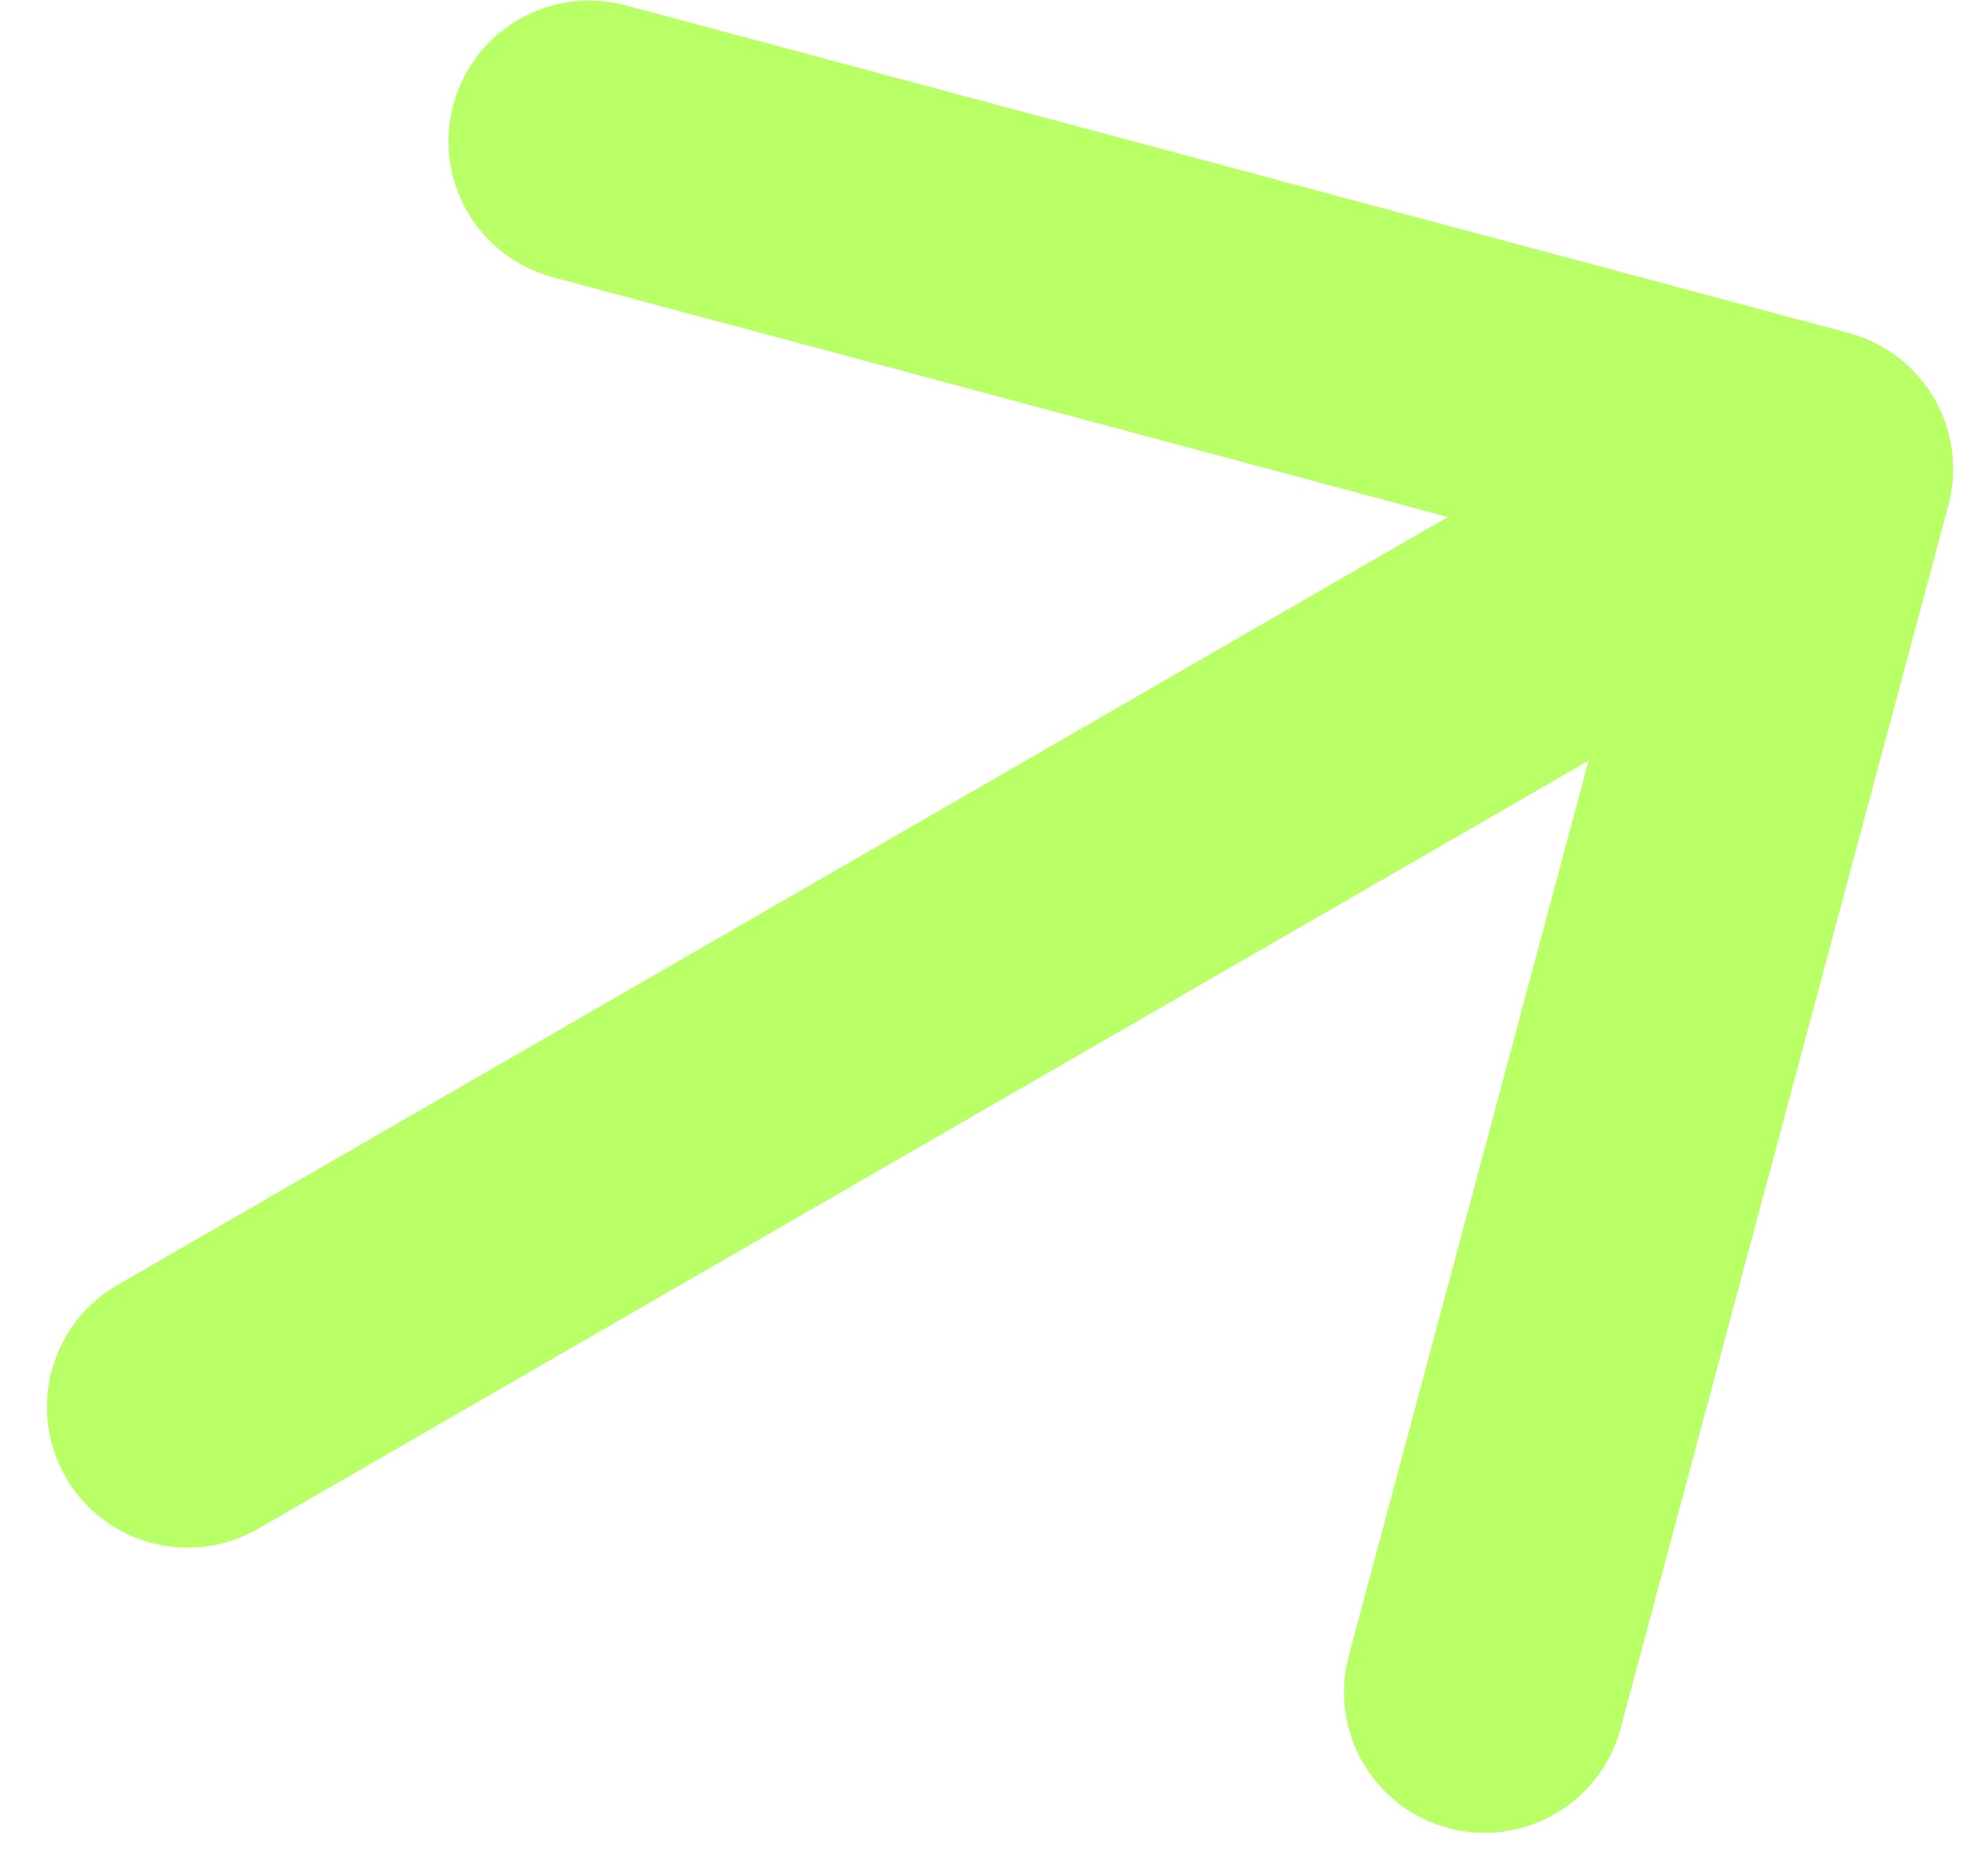
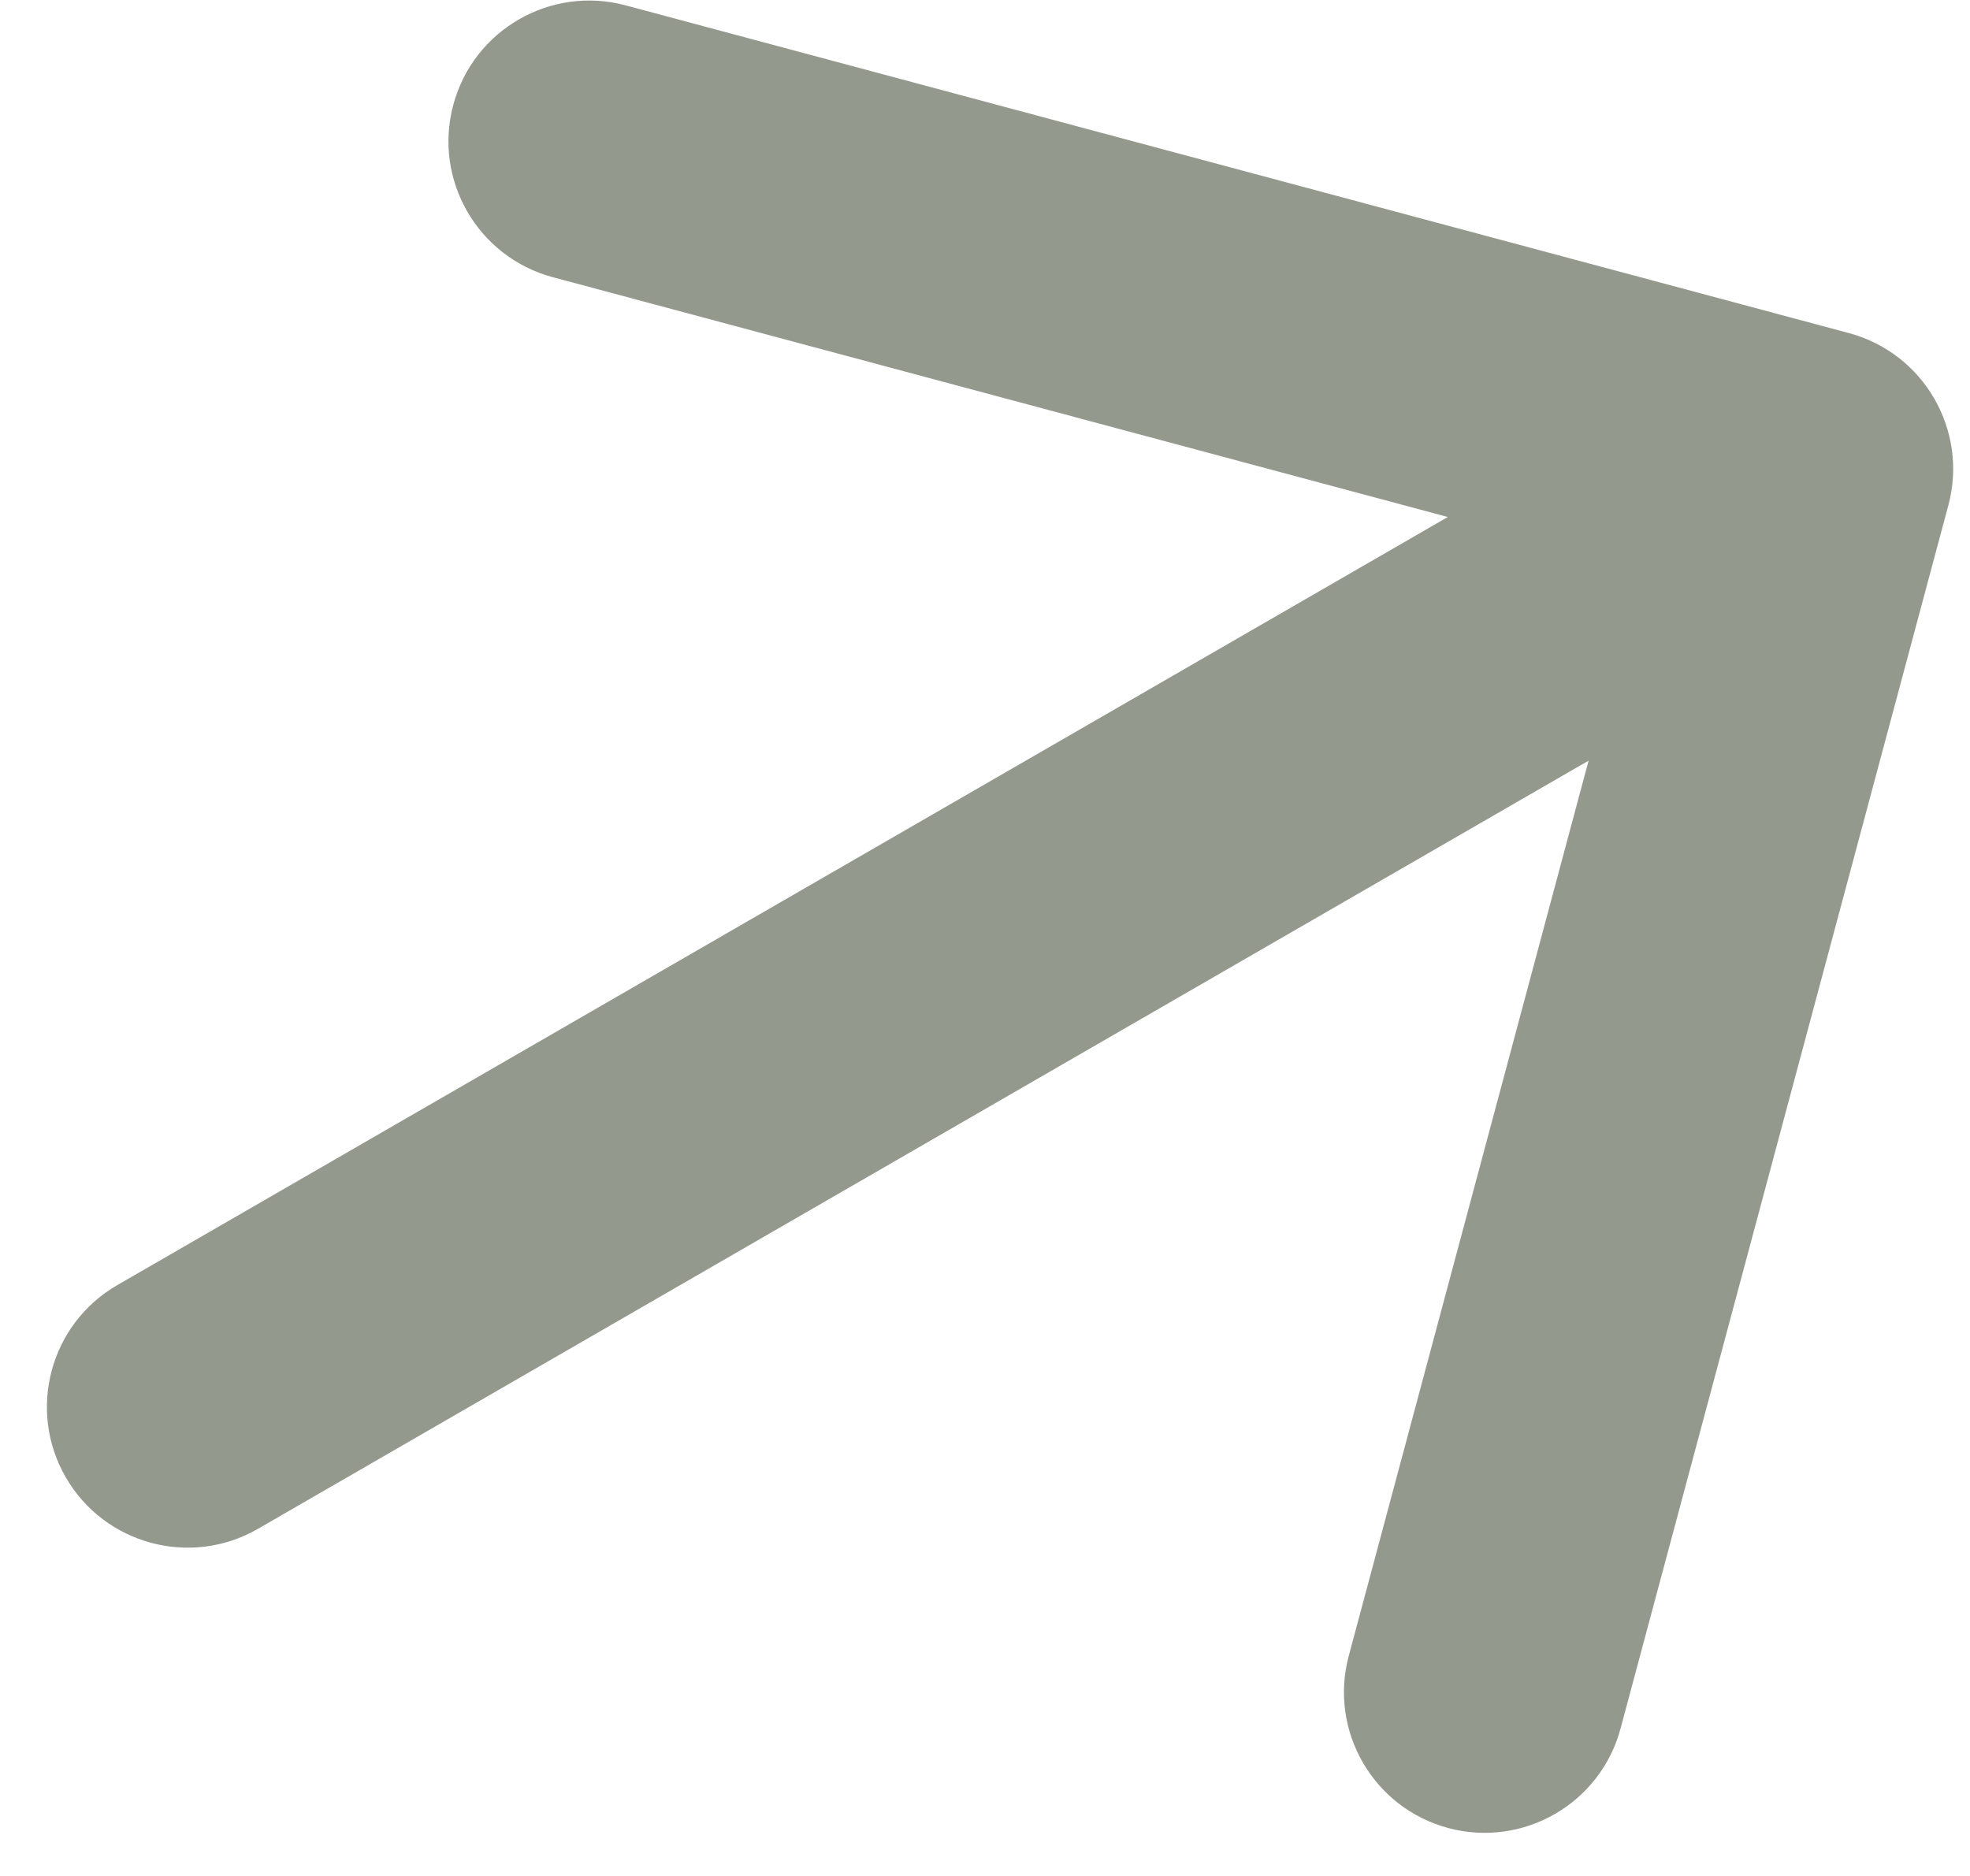
<svg xmlns="http://www.w3.org/2000/svg" width="21" height="20" viewBox="0 0 21 20" fill="none">
  <g id="Icon">
-     <path id="Arrow 1" d="M1.25 13.701C0.533 14.115 0.287 15.033 0.701 15.75C1.115 16.467 2.033 16.713 2.75 16.299L1.25 13.701ZM20.769 5.388C20.984 4.588 20.509 3.766 19.709 3.551L6.669 0.057C5.869 -0.157 5.046 0.318 4.832 1.118C4.617 1.918 5.092 2.74 5.892 2.955L17.483 6.061L14.378 17.652C14.163 18.452 14.638 19.274 15.438 19.489C16.238 19.703 17.061 19.228 17.275 18.428L20.769 5.388ZM2.75 16.299L20.07 6.299L18.57 3.701L1.25 13.701L2.75 16.299Z" fill="#B9FF66" />
+     <path id="Arrow 1" d="M1.25 13.701C0.533 14.115 0.287 15.033 0.701 15.75C1.115 16.467 2.033 16.713 2.75 16.299L1.25 13.701ZM20.769 5.388C20.984 4.588 20.509 3.766 19.709 3.551L6.669 0.057C5.869 -0.157 5.046 0.318 4.832 1.118C4.617 1.918 5.092 2.74 5.892 2.955L17.483 6.061L14.378 17.652C14.163 18.452 14.638 19.274 15.438 19.489C16.238 19.703 17.061 19.228 17.275 18.428L20.769 5.388ZM2.75 16.299L20.07 6.299L18.57 3.701L1.25 13.701L2.75 16.299Z" fill="#94998E" />
  </g>
</svg>
